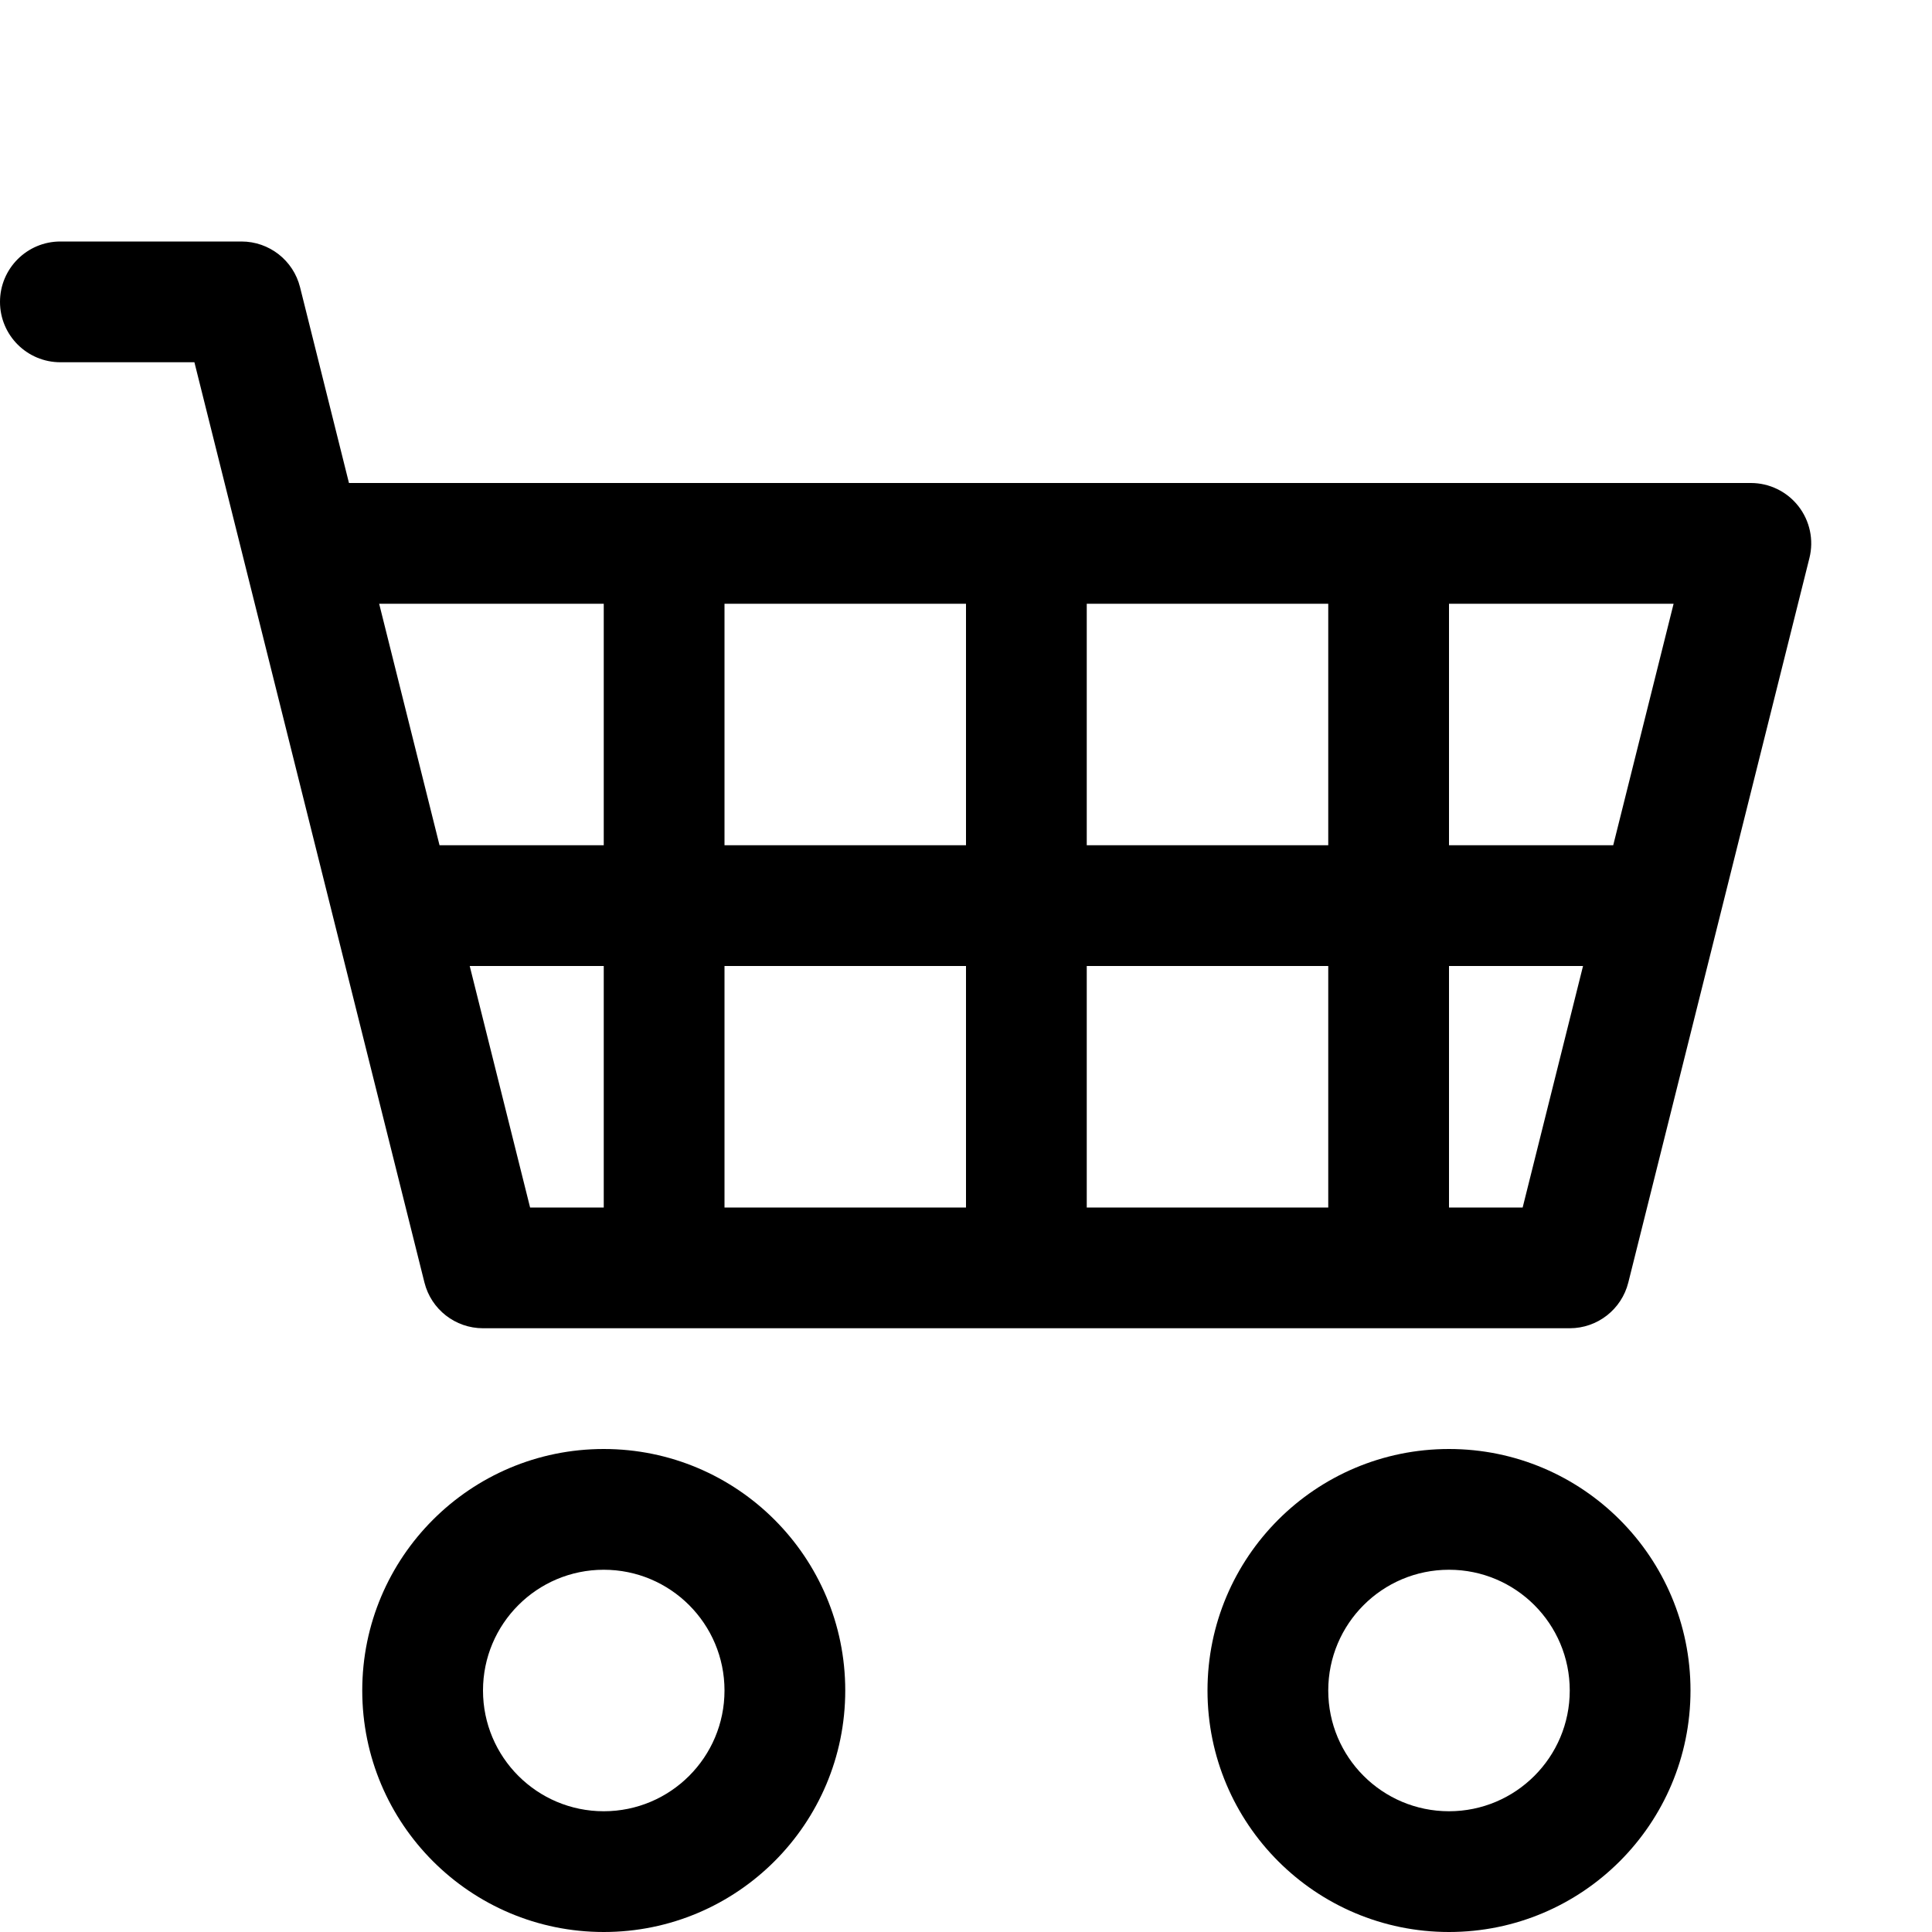
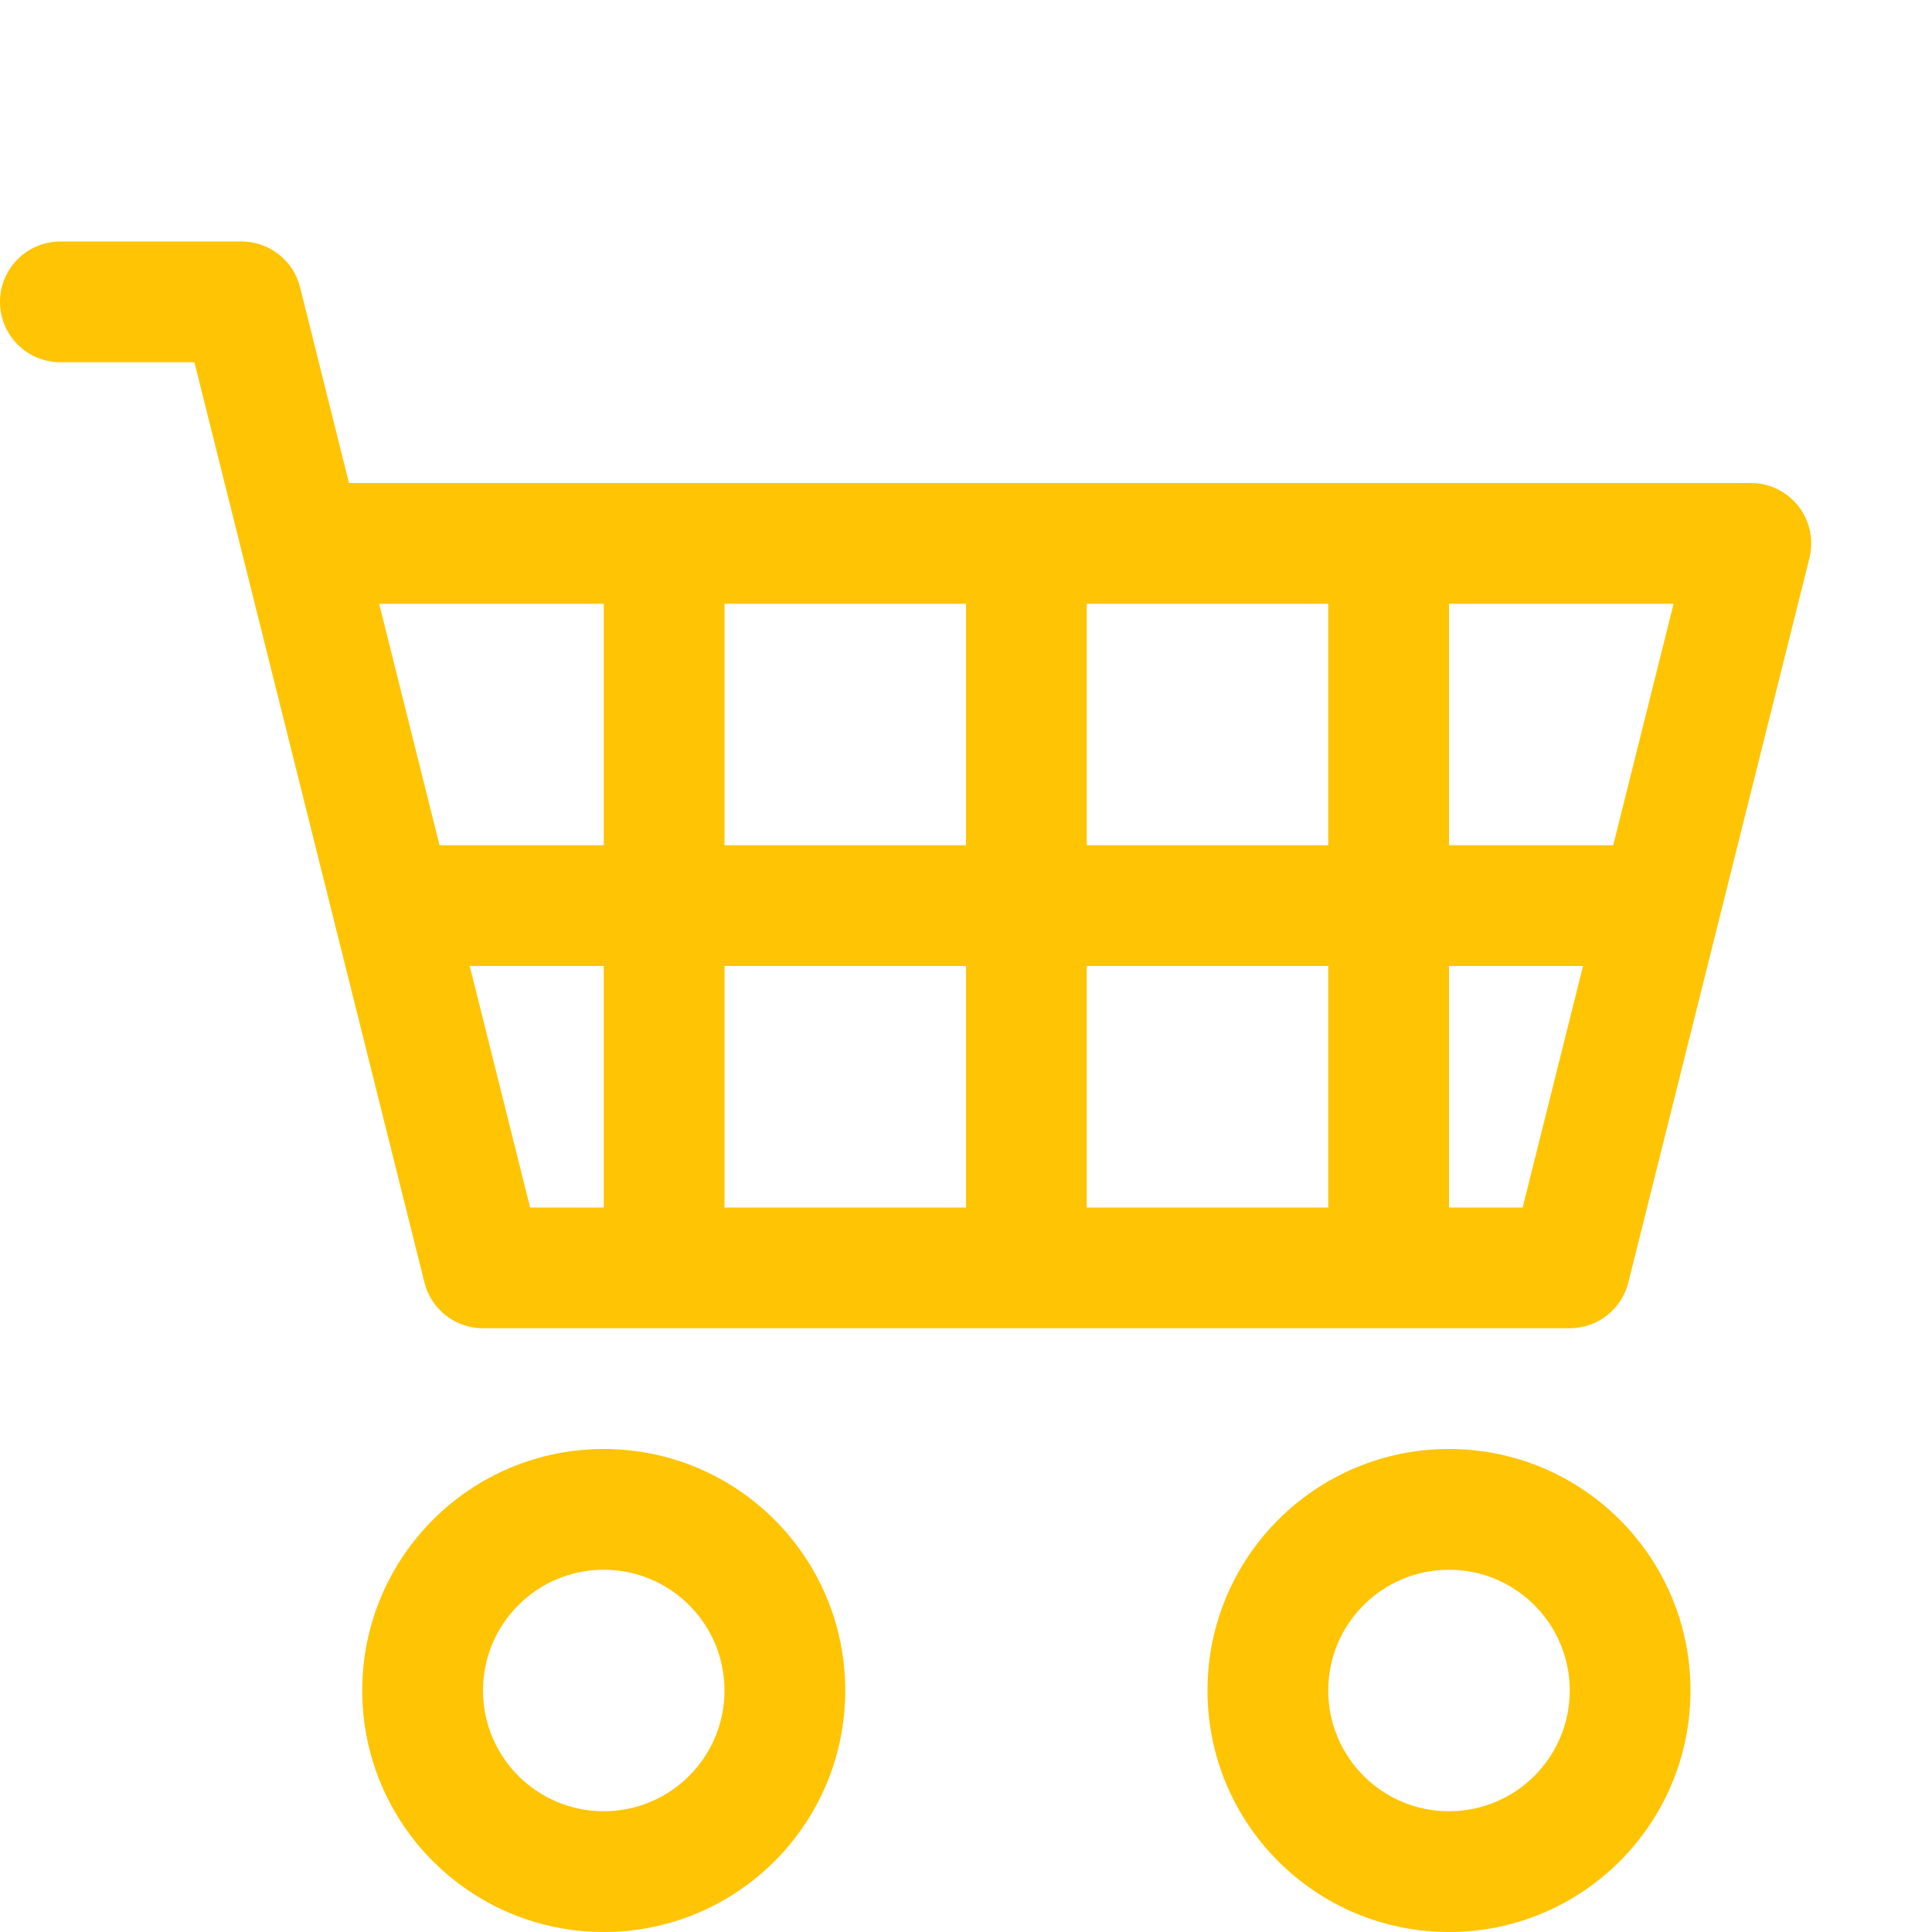
- <svg xmlns="http://www.w3.org/2000/svg" width="16" height="16" fill="currentColor" class="bi bi-cart4" viewBox="0 0 16 16">
+ <svg xmlns="http://www.w3.org/2000/svg" width="16" height="16" fill="#ffc404" class="bi bi-cart4" viewBox="0 0 16 16">
  <path d="M0 2.5A.5.5 0 0 1 .5 2H2a.5.5 0 0 1 .485.379L2.89 4H14.5a.5.5 0 0 1 .485.621l-1.5 6A.5.5 0 0 1 13 11H4a.5.5 0 0 1-.485-.379L1.61 3H.5a.5.5 0 0 1-.5-.5zM3.14 5l.5 2H5V5H3.14zM6 5v2h2V5H6zm3 0v2h2V5H9zm3 0v2h1.36l.5-2H12zm1.11 3H12v2h.61l.5-2zM11 8H9v2h2V8zM8 8H6v2h2V8zM5 8H3.89l.5 2H5V8zm0 5a1 1 0 1 0 0 2 1 1 0 0 0 0-2zm-2 1a2 2 0 1 1 4 0 2 2 0 0 1-4 0zm9-1a1 1 0 1 0 0 2 1 1 0 0 0 0-2zm-2 1a2 2 0 1 1 4 0 2 2 0 0 1-4 0z" />
</svg>
